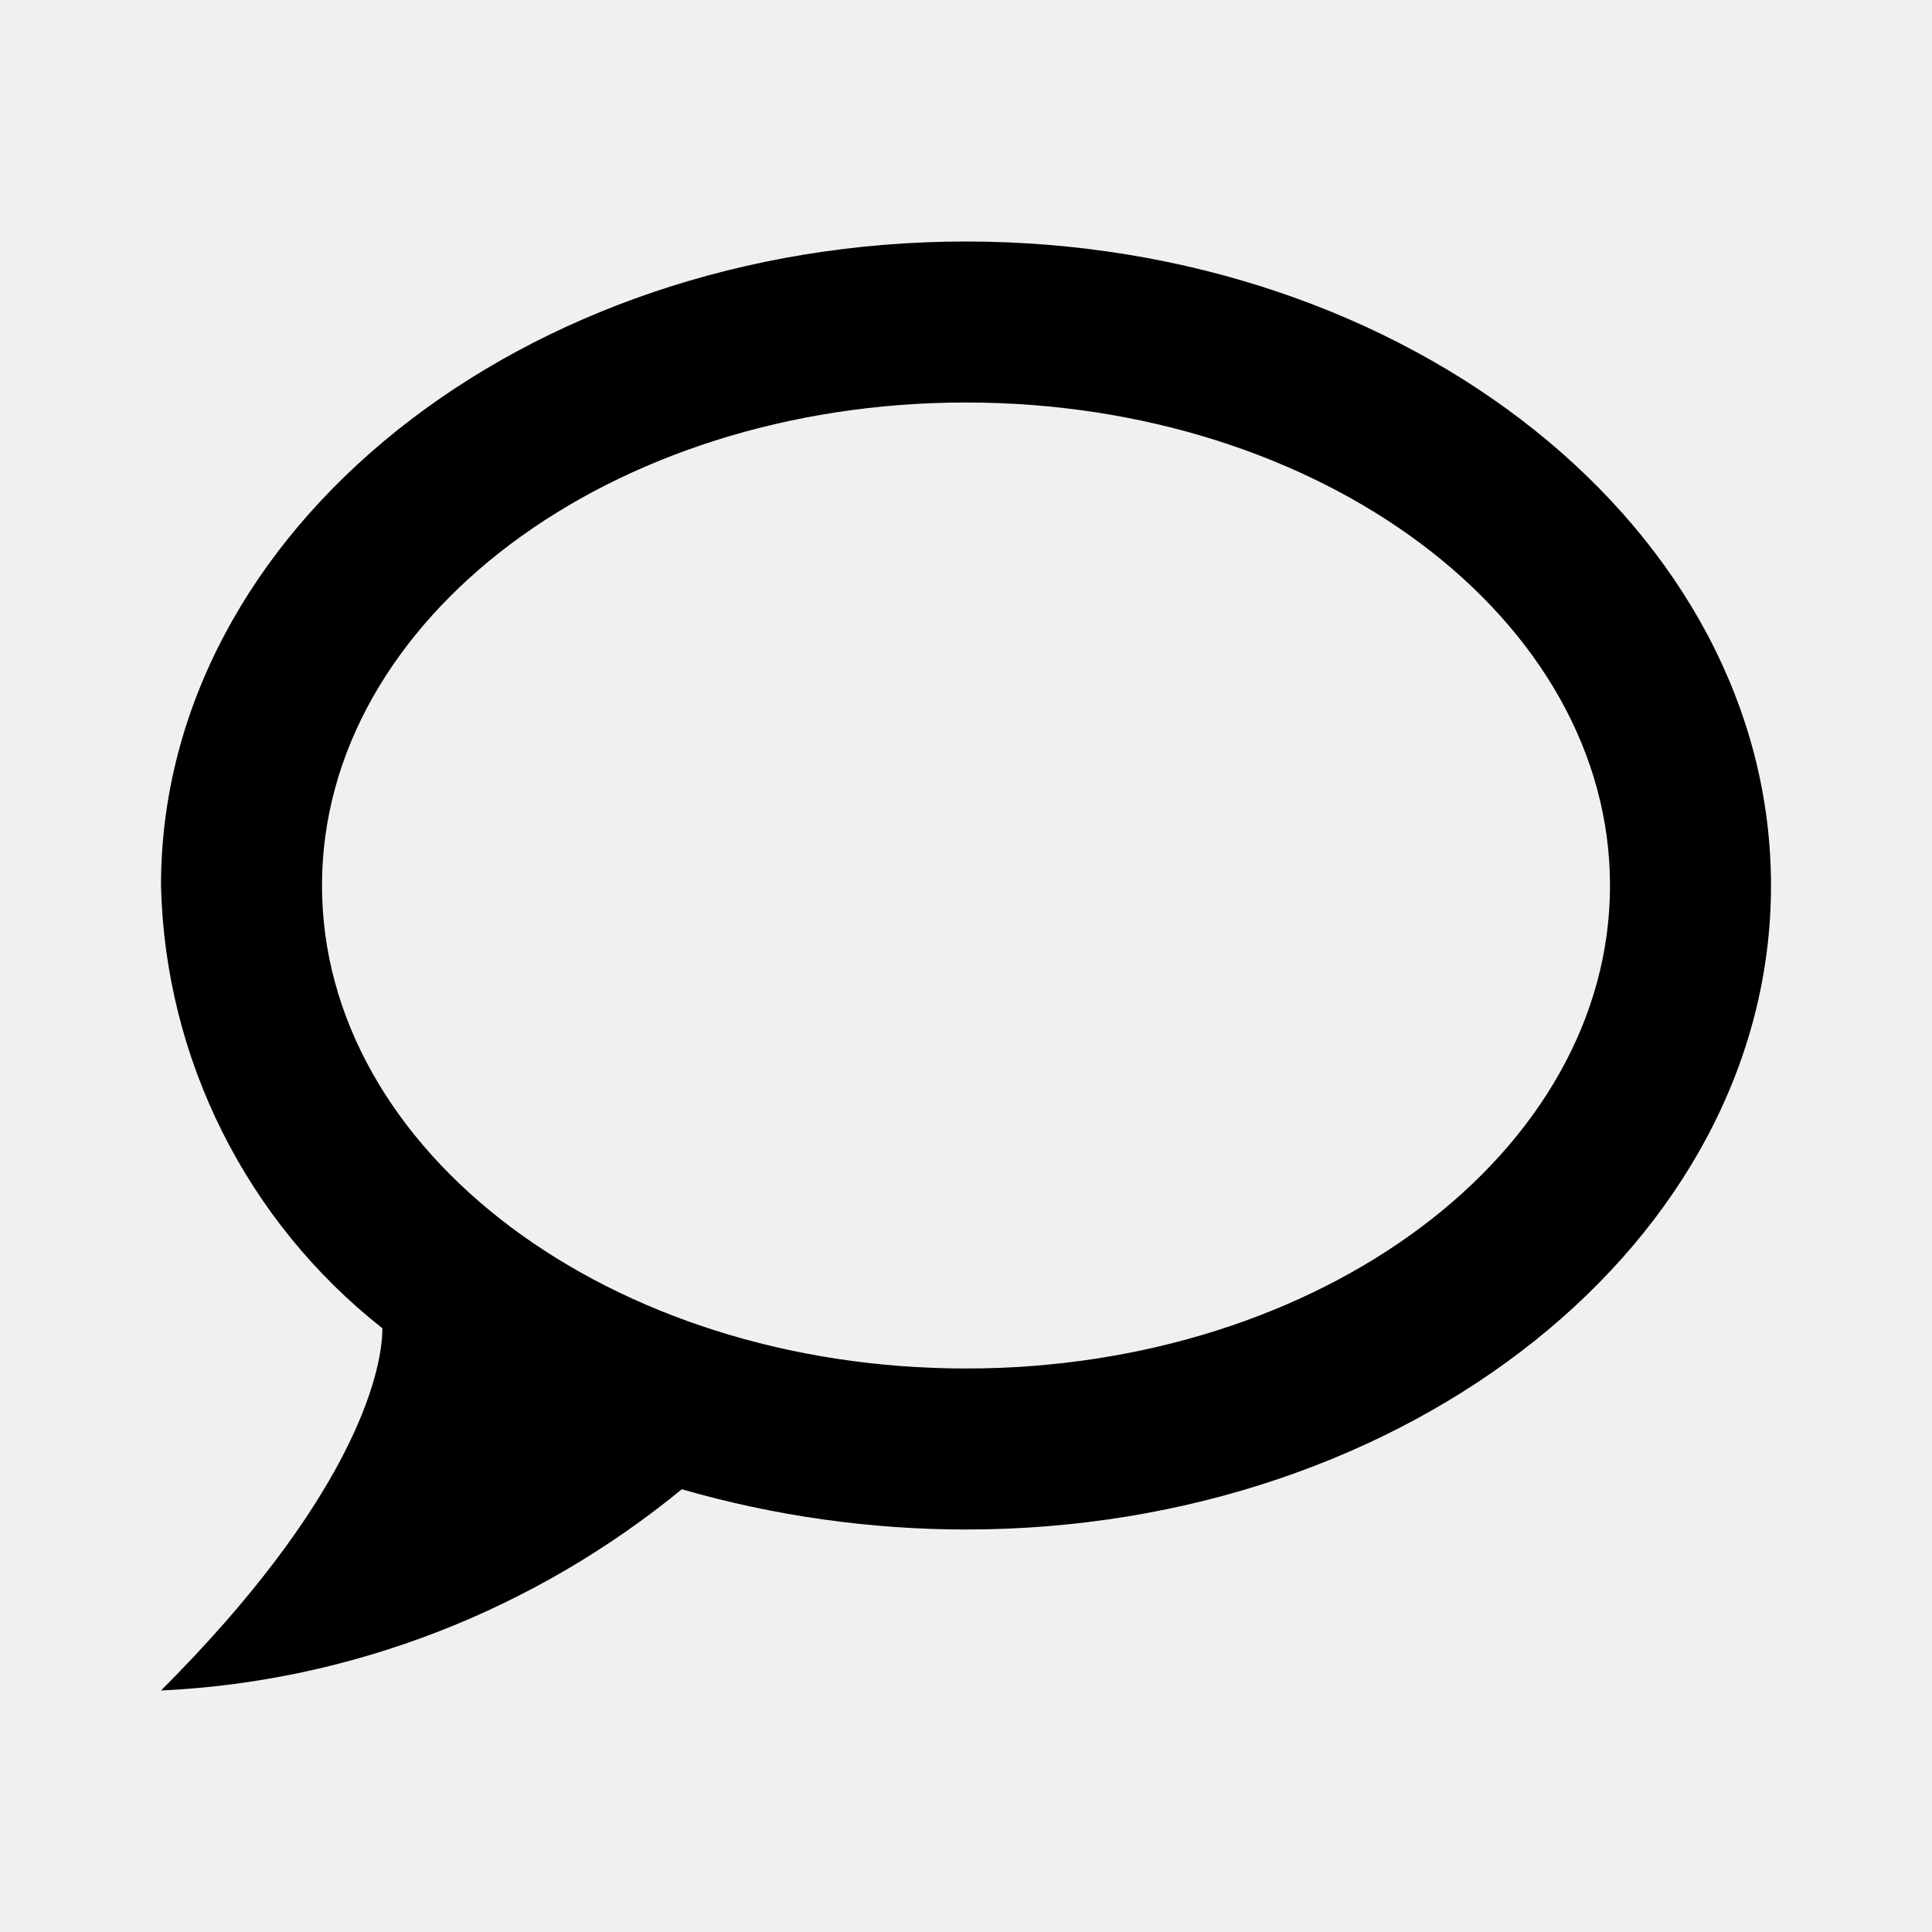
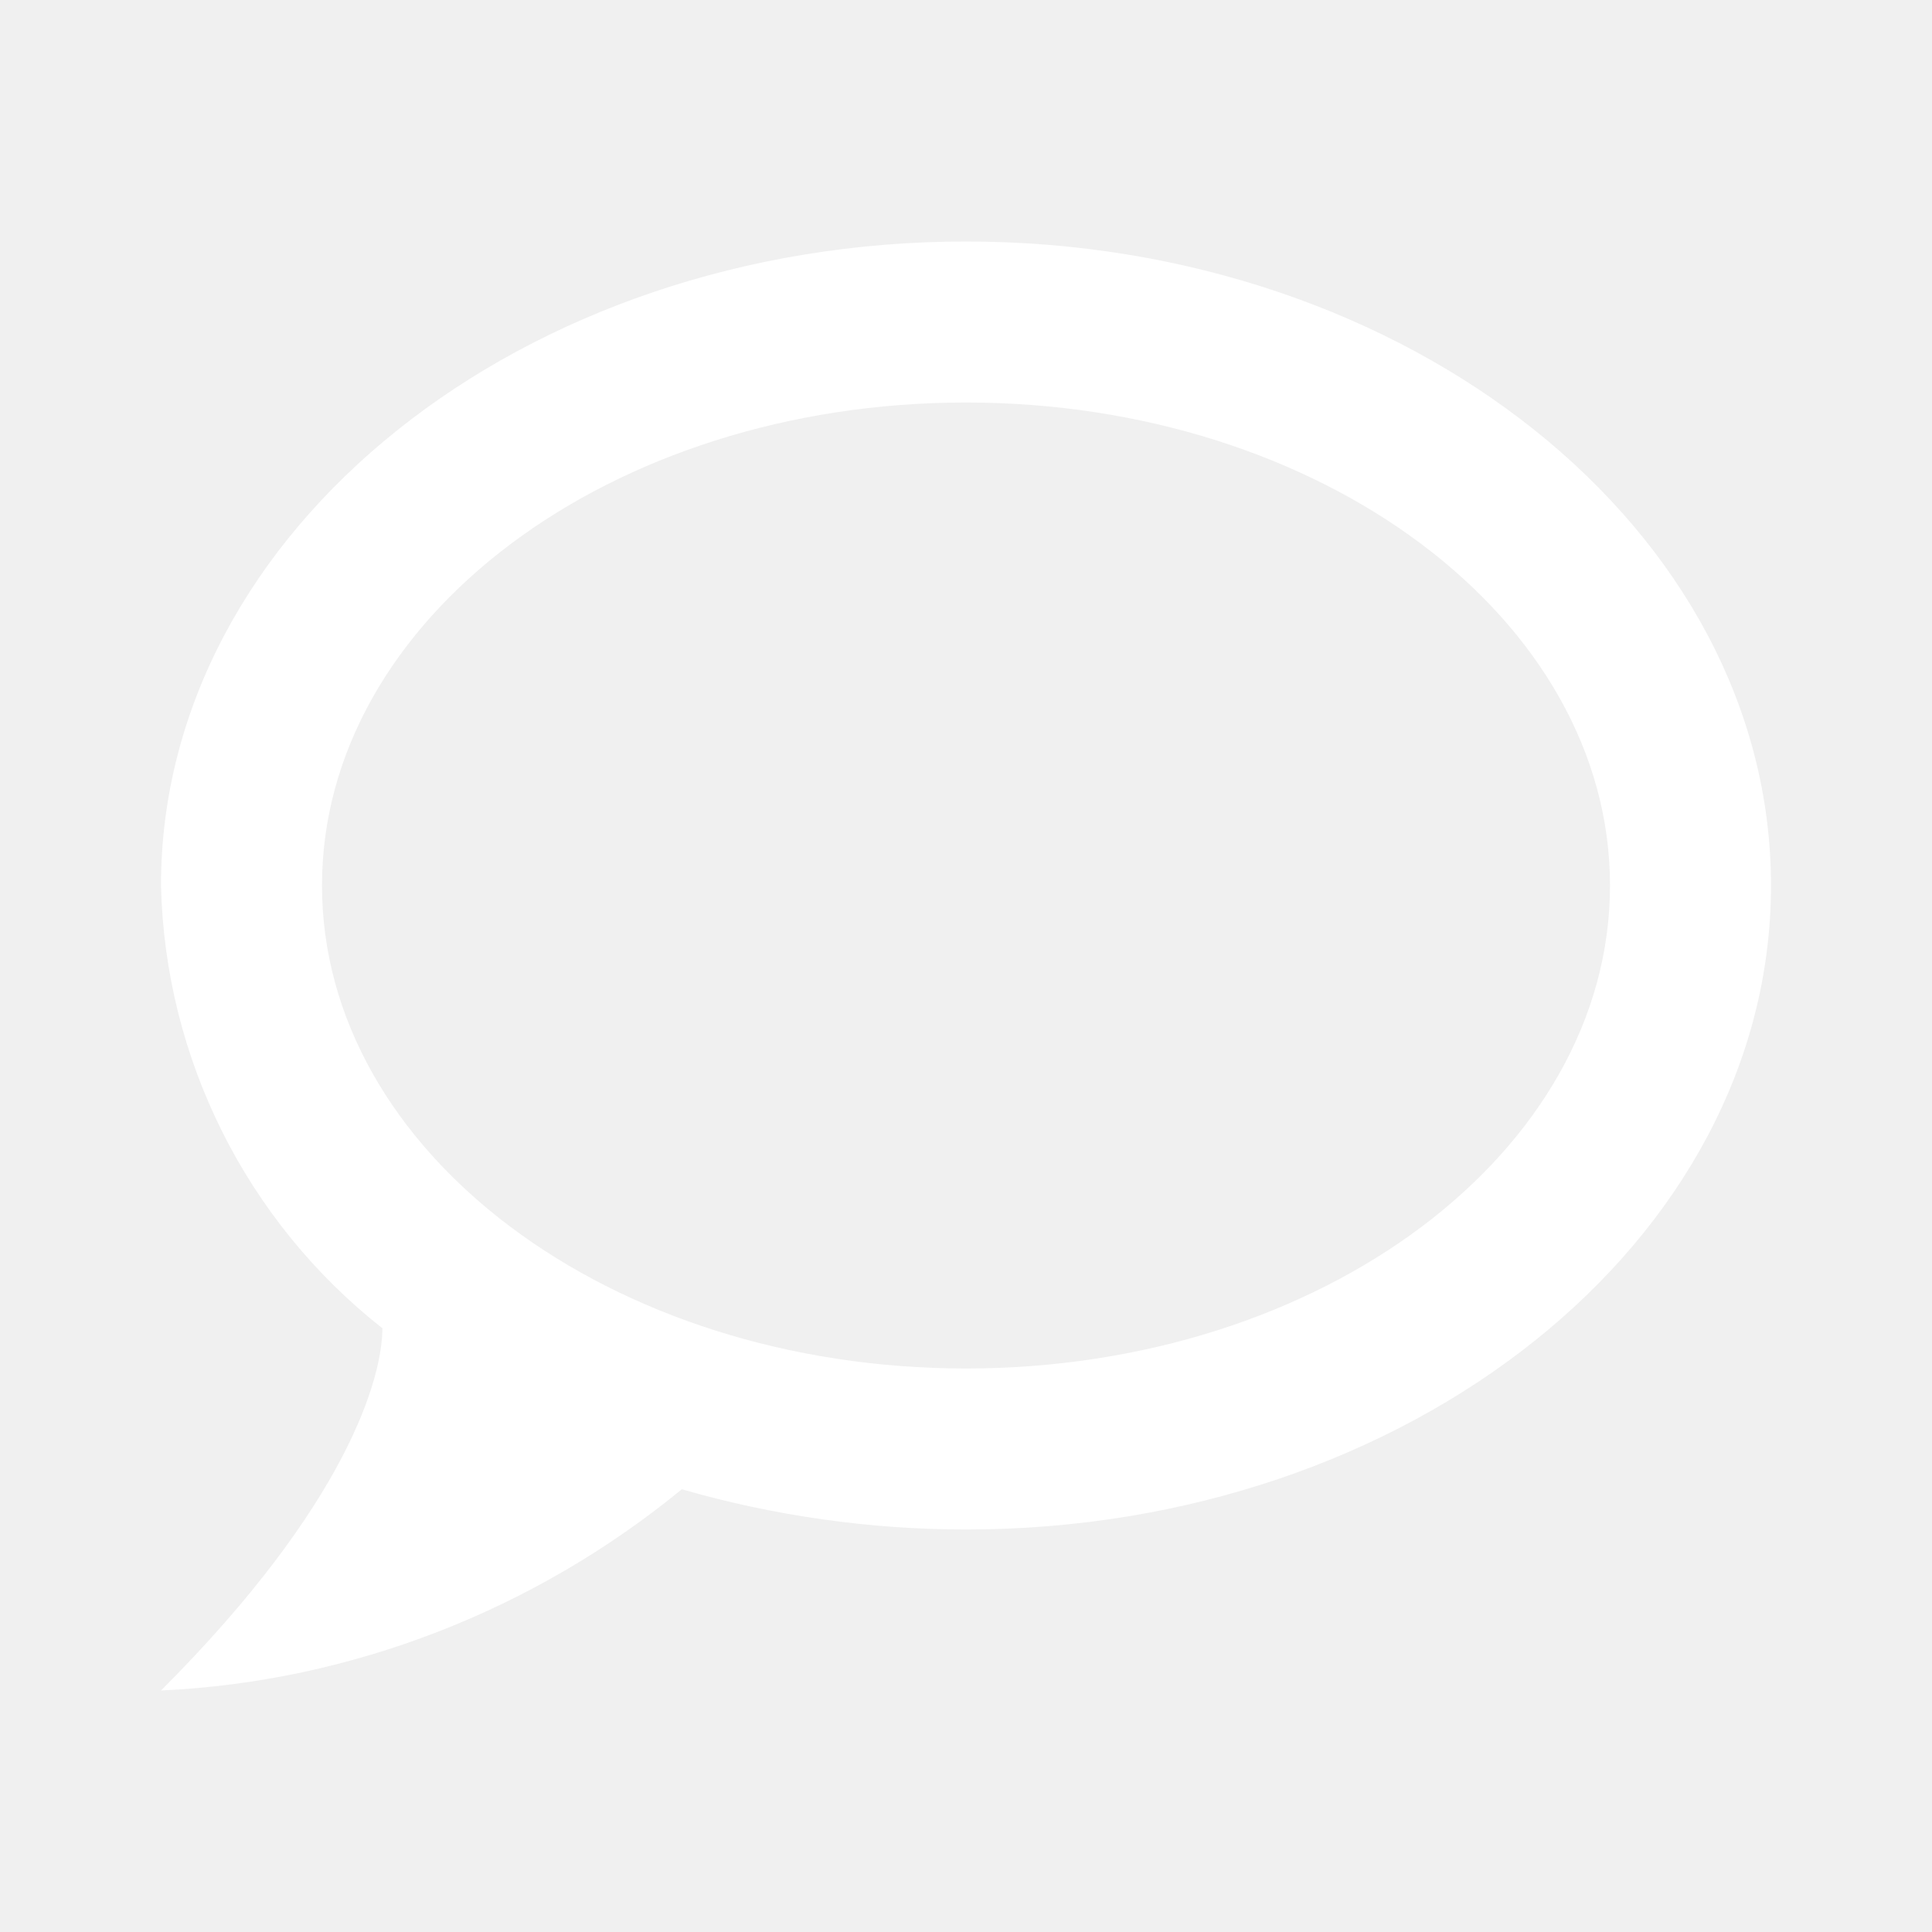
<svg xmlns="http://www.w3.org/2000/svg" viewBox="0 0 24 24">
-   <path d="M12,3C6.5,3 2,6.58 2,11C2.05,13.15 3.06,15.17 4.75,16.5C4.75,17.1 4.33,18.67 2,21C4.37,20.89 6.64,20 8.47,18.5C9.61,18.83 10.81,19 12,19C17.5,19 22,15.42 22,11C22,6.58 17.5,3 12,3M12,17C7.58,17 4,14.31 4,11C4,7.69 7.58,5 12,5C16.42,5 20,7.69 20,11C20,14.31 16.42,17 12,17Z" />
+   <path fill="#ffffff" d="M12,3C6.5,3 2,6.58 2,11C2.05,13.15 3.06,15.17 4.75,16.5C4.75,17.1 4.33,18.67 2,21C4.37,20.89 6.64,20 8.47,18.5C9.61,18.83 10.81,19 12,19C17.5,19 22,15.42 22,11C22,6.58 17.5,3 12,3M12,17C7.58,17 4,14.31 4,11C4,7.69 7.58,5 12,5C16.42,5 20,7.69 20,11C20,14.31 16.42,17 12,17Z" />
</svg>
